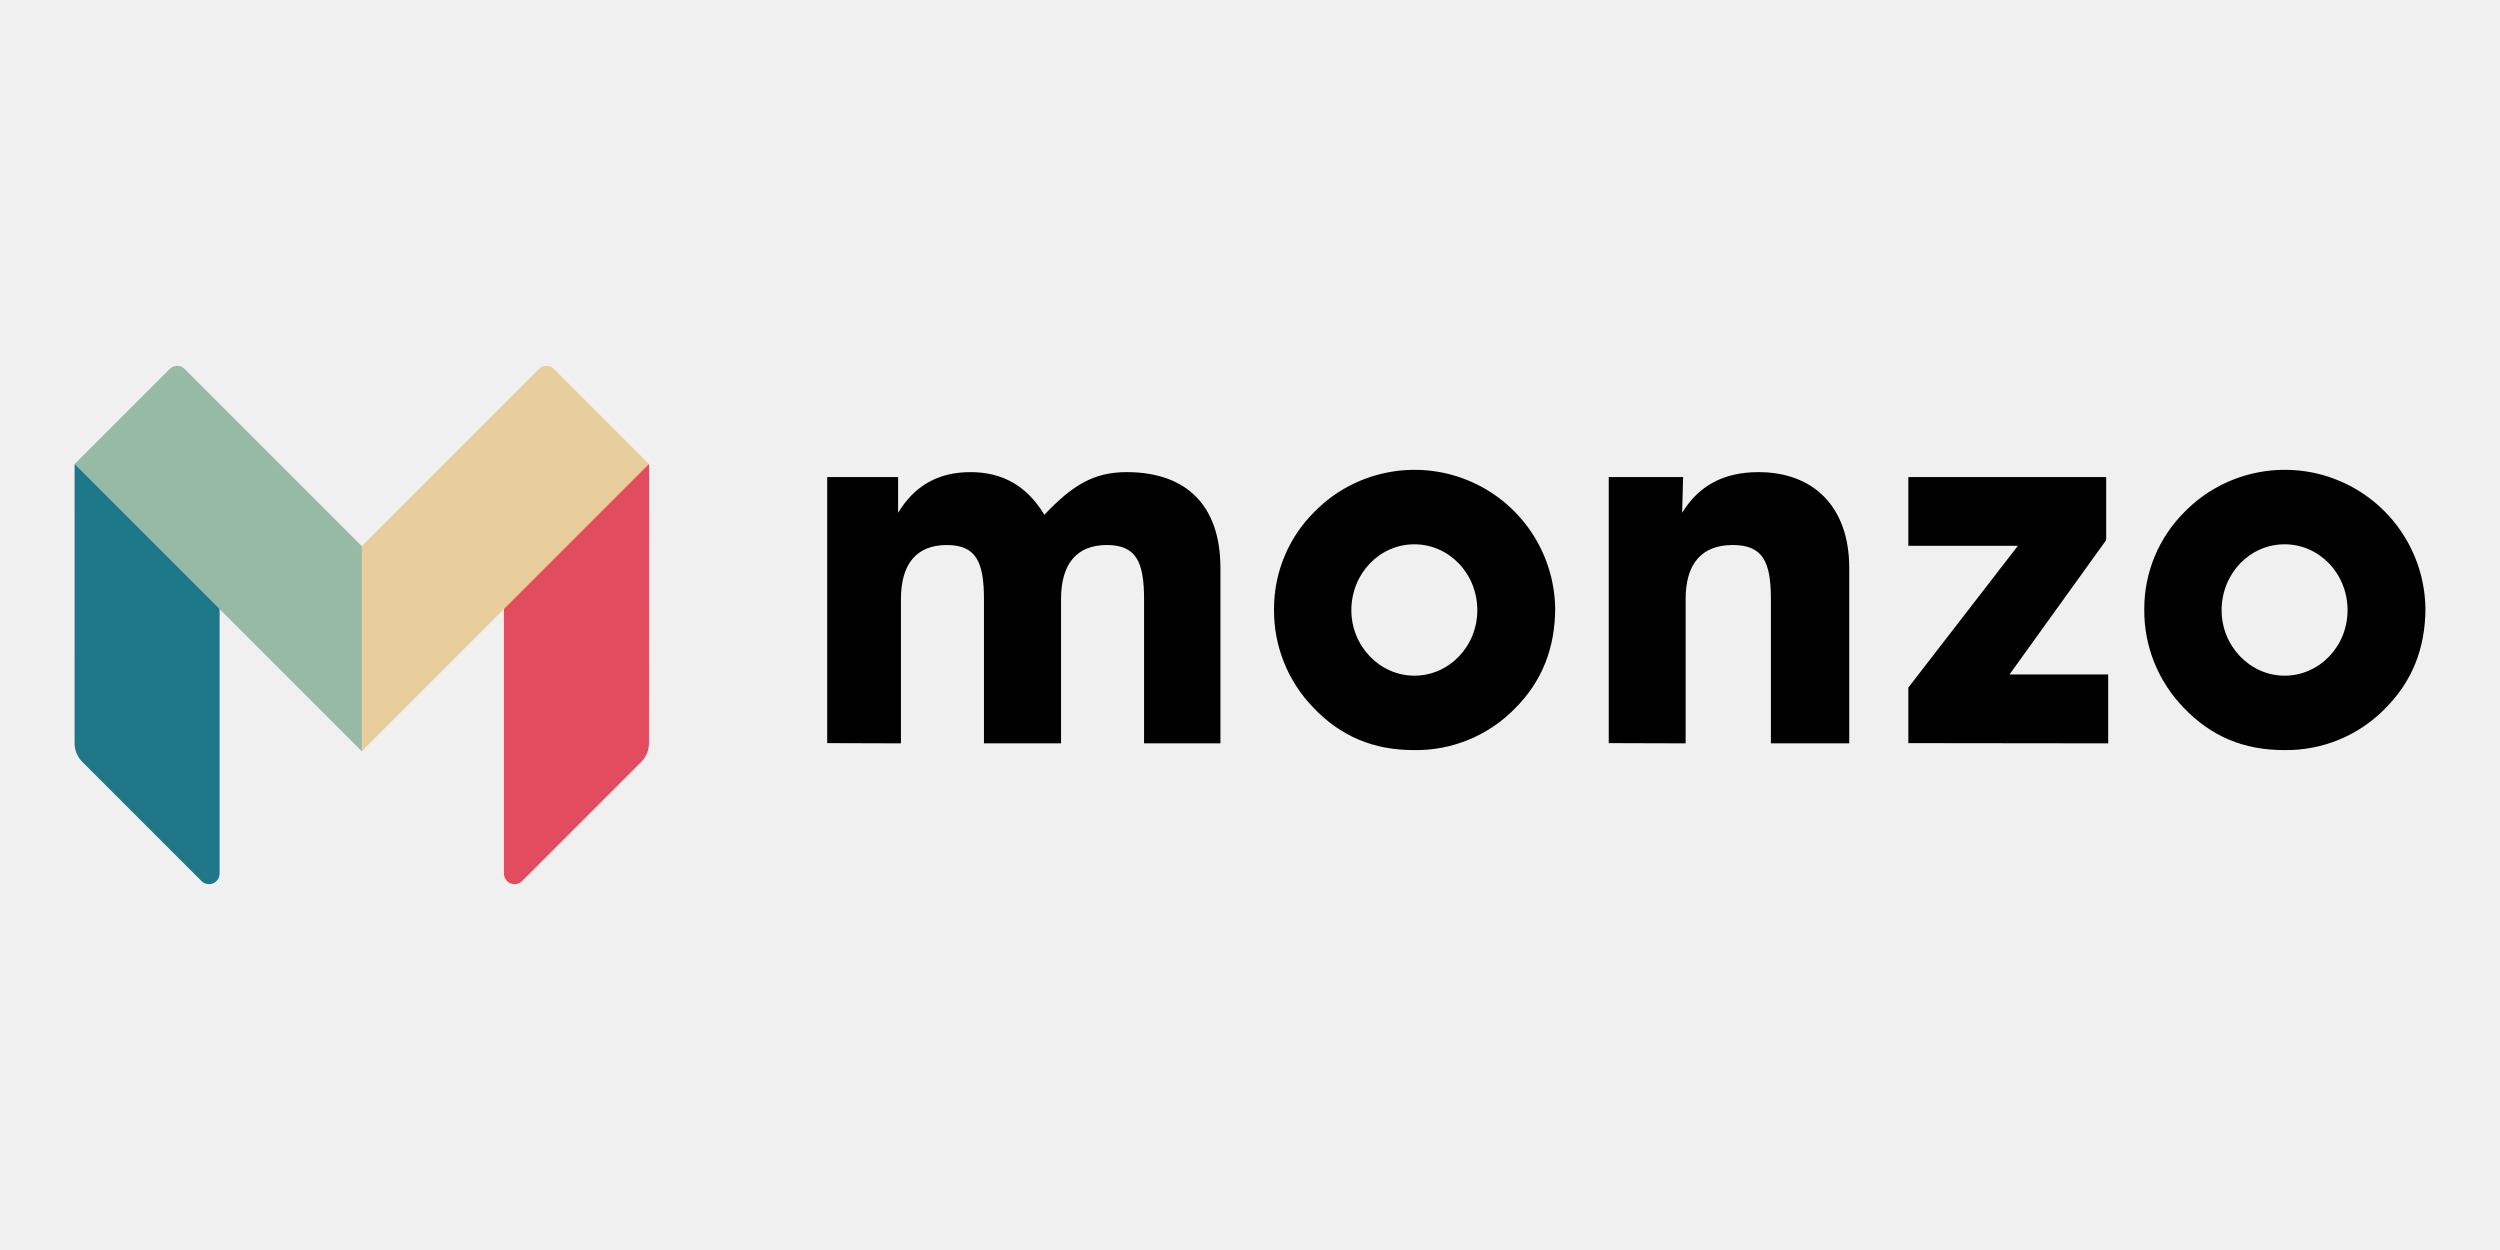
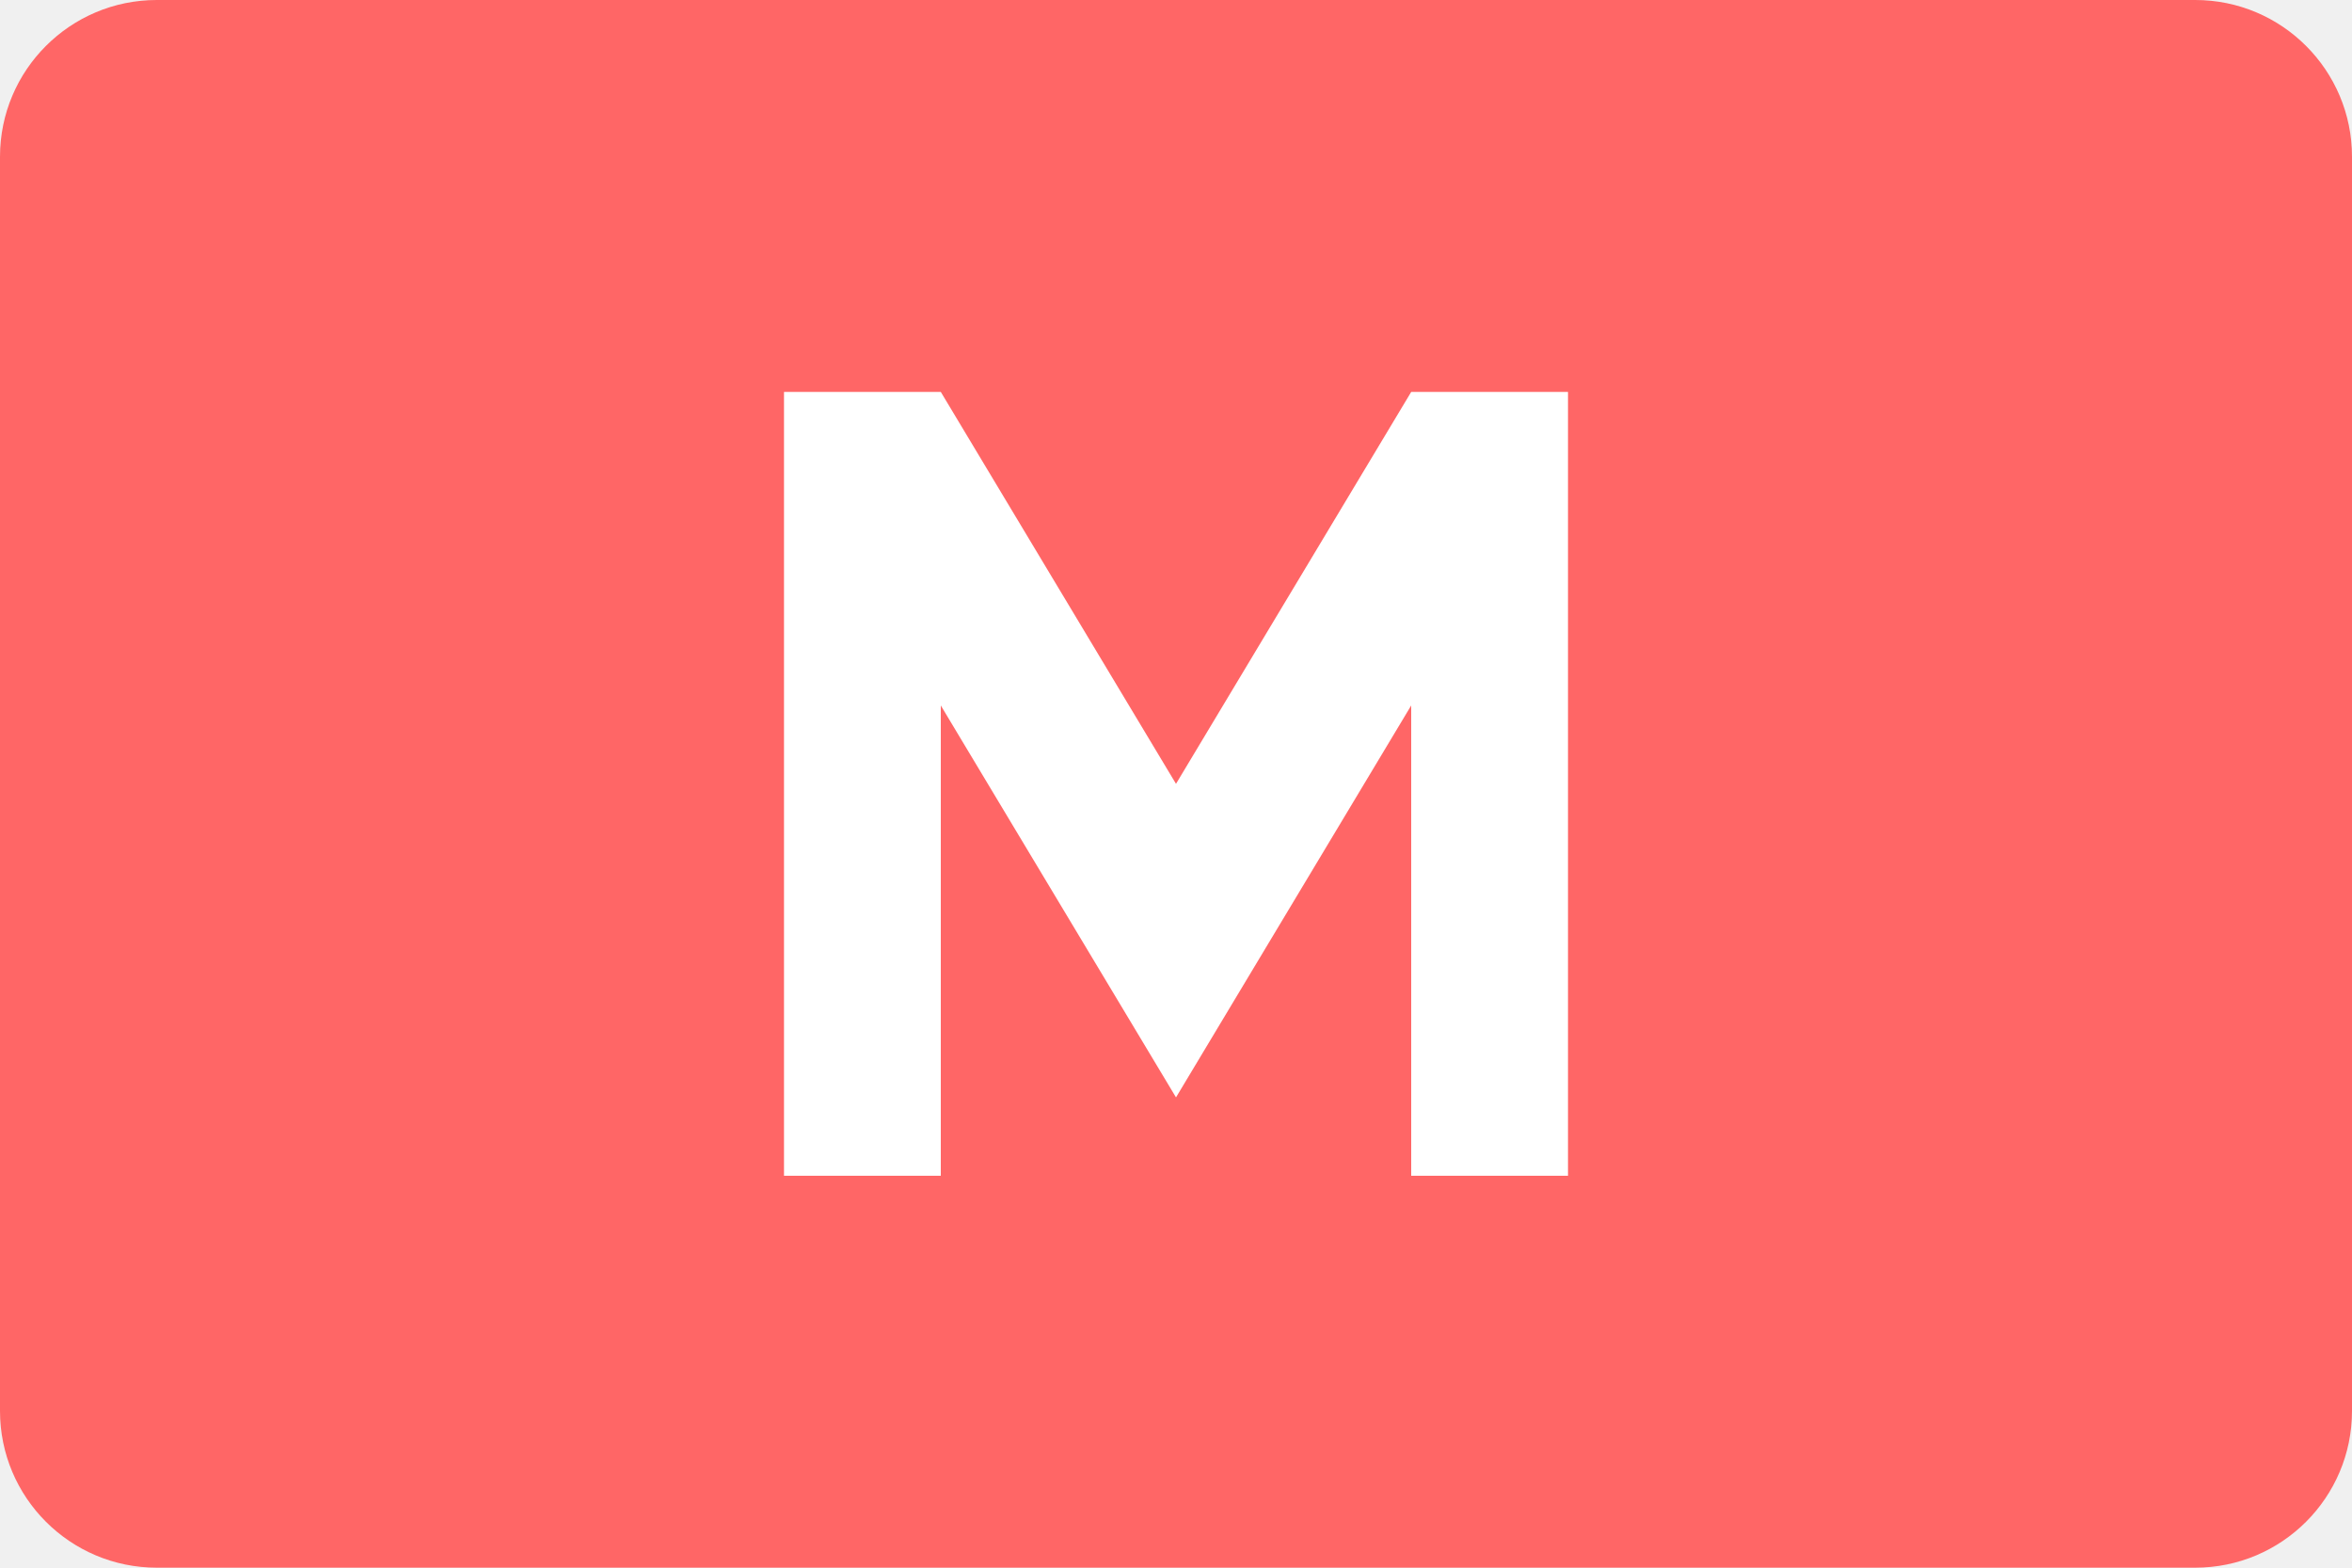
- <svg xmlns="http://www.w3.org/2000/svg" width="120" height="60">
-   <path d="M31.15 35.67c0 .338-.134.663-.373.903L25.06 42.29a.51.51 0 0 1-.871-.361v-12.8l6.883-6.844h.08z" fill="#e34b5f" />
-   <path d="M26.588 17.712a.51.51 0 0 0-.722 0l-8.5 8.5h-.118v9.594l.118.252L31.15 22.274z" fill="#e7ce9c" />
-   <path d="M3.58 35.67c0 .34.134.663.373.903L9.67 42.29a.51.51 0 0 0 .871-.361v-12.8l-6.88-6.844h-.08z" fill="#1e7889" />
-   <path d="M8.865 17.712a.51.51 0 0 0-.722 0L3.58 22.274l13.785 13.785v-9.846z" fill="#97baa6" />
-   <path d="M39.706 35.67V22.9h3.403v1.714c.786-1.3 1.928-1.952 3.475-1.952s2.713.667 3.546 2.047c1.333-1.404 2.356-2.047 3.95-2.047 2.88 0 4.5 1.618 4.5 4.594v8.425h-3.665v-6.926c0-1.785-.38-2.594-1.785-2.594-1.428 0-2.2.88-2.2 2.594v6.926h-3.7v-6.926c0-1.785-.38-2.594-1.785-2.594-1.428 0-2.2.88-2.2 2.594v6.926zm23.398-11.115c1.9-1.93 4.793-2.53 7.314-1.515a6.75 6.75 0 0 1 4.23 6.156c0 1.928-.643 3.522-1.928 4.808-1.274 1.307-3.03 2.03-4.855 2-1.952 0-3.522-.667-4.832-2.047a6.68 6.68 0 0 1-1.88-4.713 6.55 6.55 0 0 1 1.952-4.689zm4.784 7.878c1.666 0 3.023-1.404 3.023-3.142 0-1.762-1.357-3.165-3.023-3.165s-3.023 1.404-3.023 3.165c0 1.738 1.38 3.142 3.023 3.142zm9.332 3.237V22.9h3.57l-.048 1.714c.786-1.285 1.975-1.952 3.665-1.952 2.642 0 4.356 1.666 4.356 4.594v8.425h-3.76v-6.926c0-1.785-.38-2.594-1.833-2.594-1.476 0-2.26.88-2.26 2.594v6.926zm27.656-11.115c1.9-1.932 4.793-2.53 7.314-1.516a6.75 6.75 0 0 1 4.23 6.157c0 1.928-.643 3.522-1.928 4.808-1.274 1.307-3.03 2.03-4.855 2-1.952 0-3.523-.667-4.832-2.047a6.68 6.68 0 0 1-1.88-4.713 6.55 6.55 0 0 1 1.952-4.689zm4.784 7.878c1.666 0 3.023-1.404 3.023-3.142 0-1.762-1.357-3.165-3.023-3.165s-3.023 1.404-3.023 3.165c0 1.738 1.38 3.142 3.023 3.142zM91.6 35.67v-2.666l5.26-6.807H91.6V22.9h9.497v3.023l-4.64 6.45h4.736v3.308z" />
+ <svg xmlns="http://www.w3.org/2000/svg" viewBox="0 0 60 40" fill="none">
+   <rect width="60" height="40" rx="4" fill="#FF6666" />
+   <path d="M20 10h4l6 10 6-10h4v20h-4V18l-6 10-6-10v12h-4V10z" fill="white" />
</svg>
